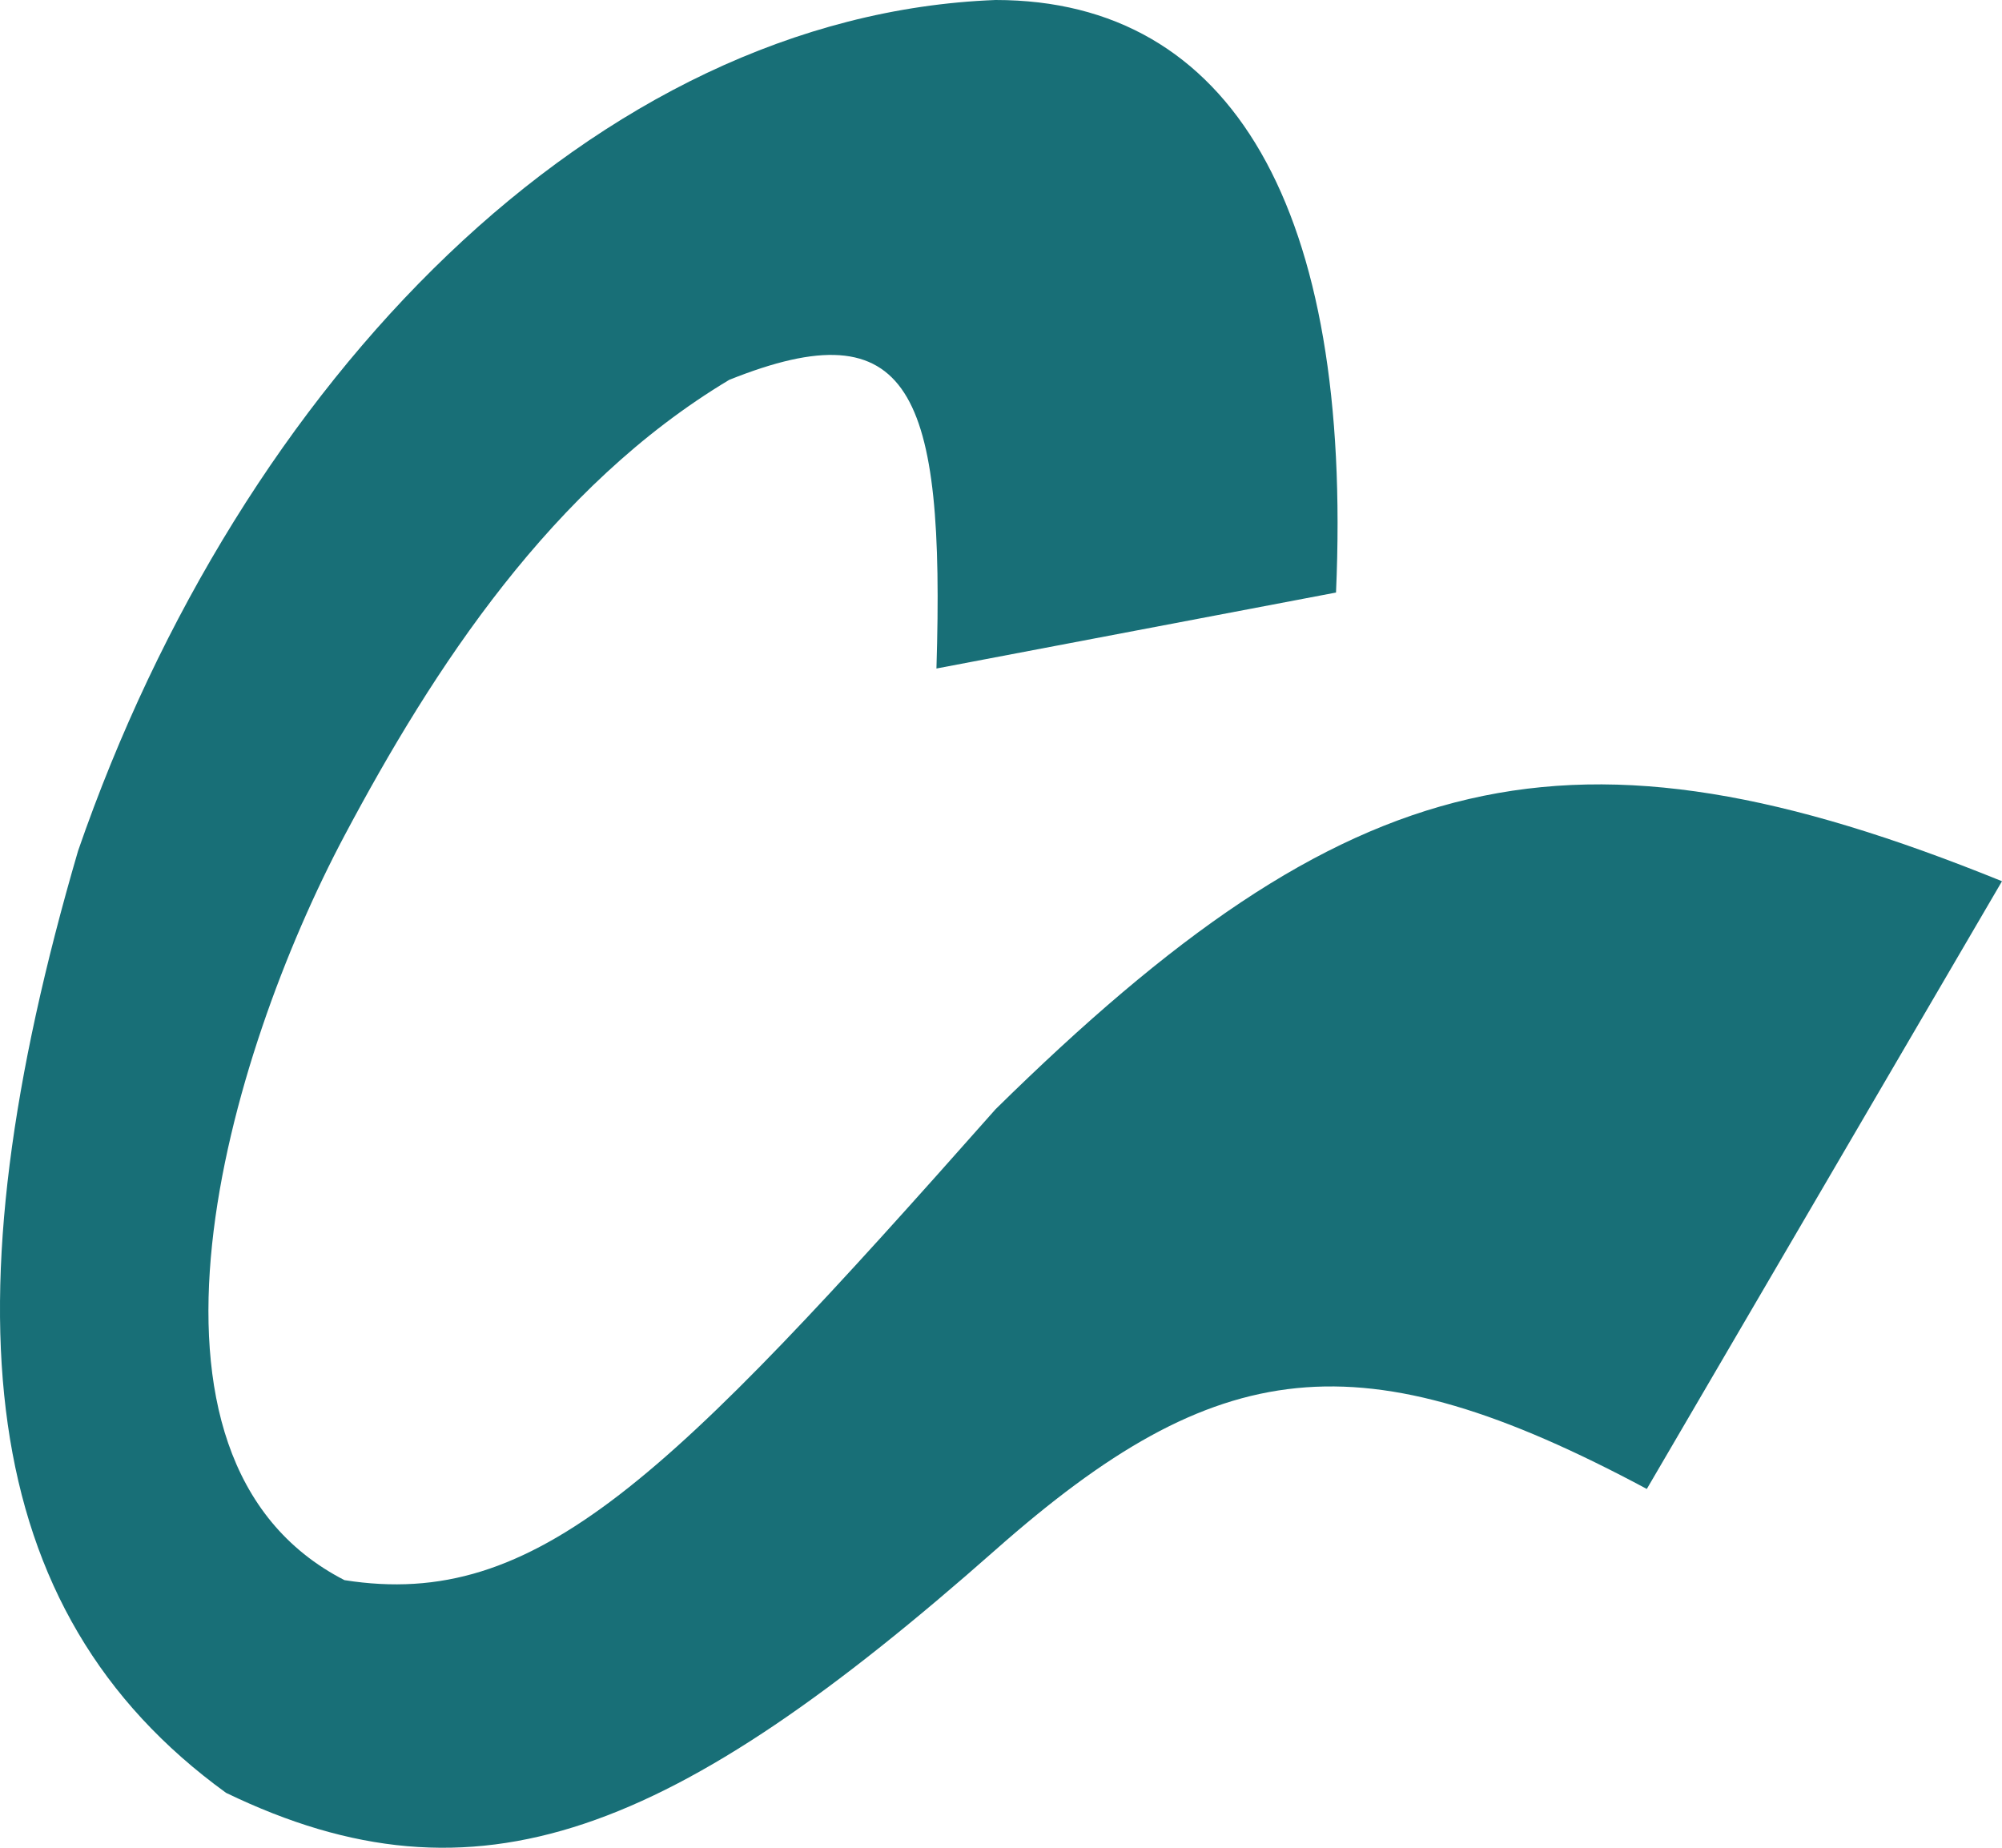
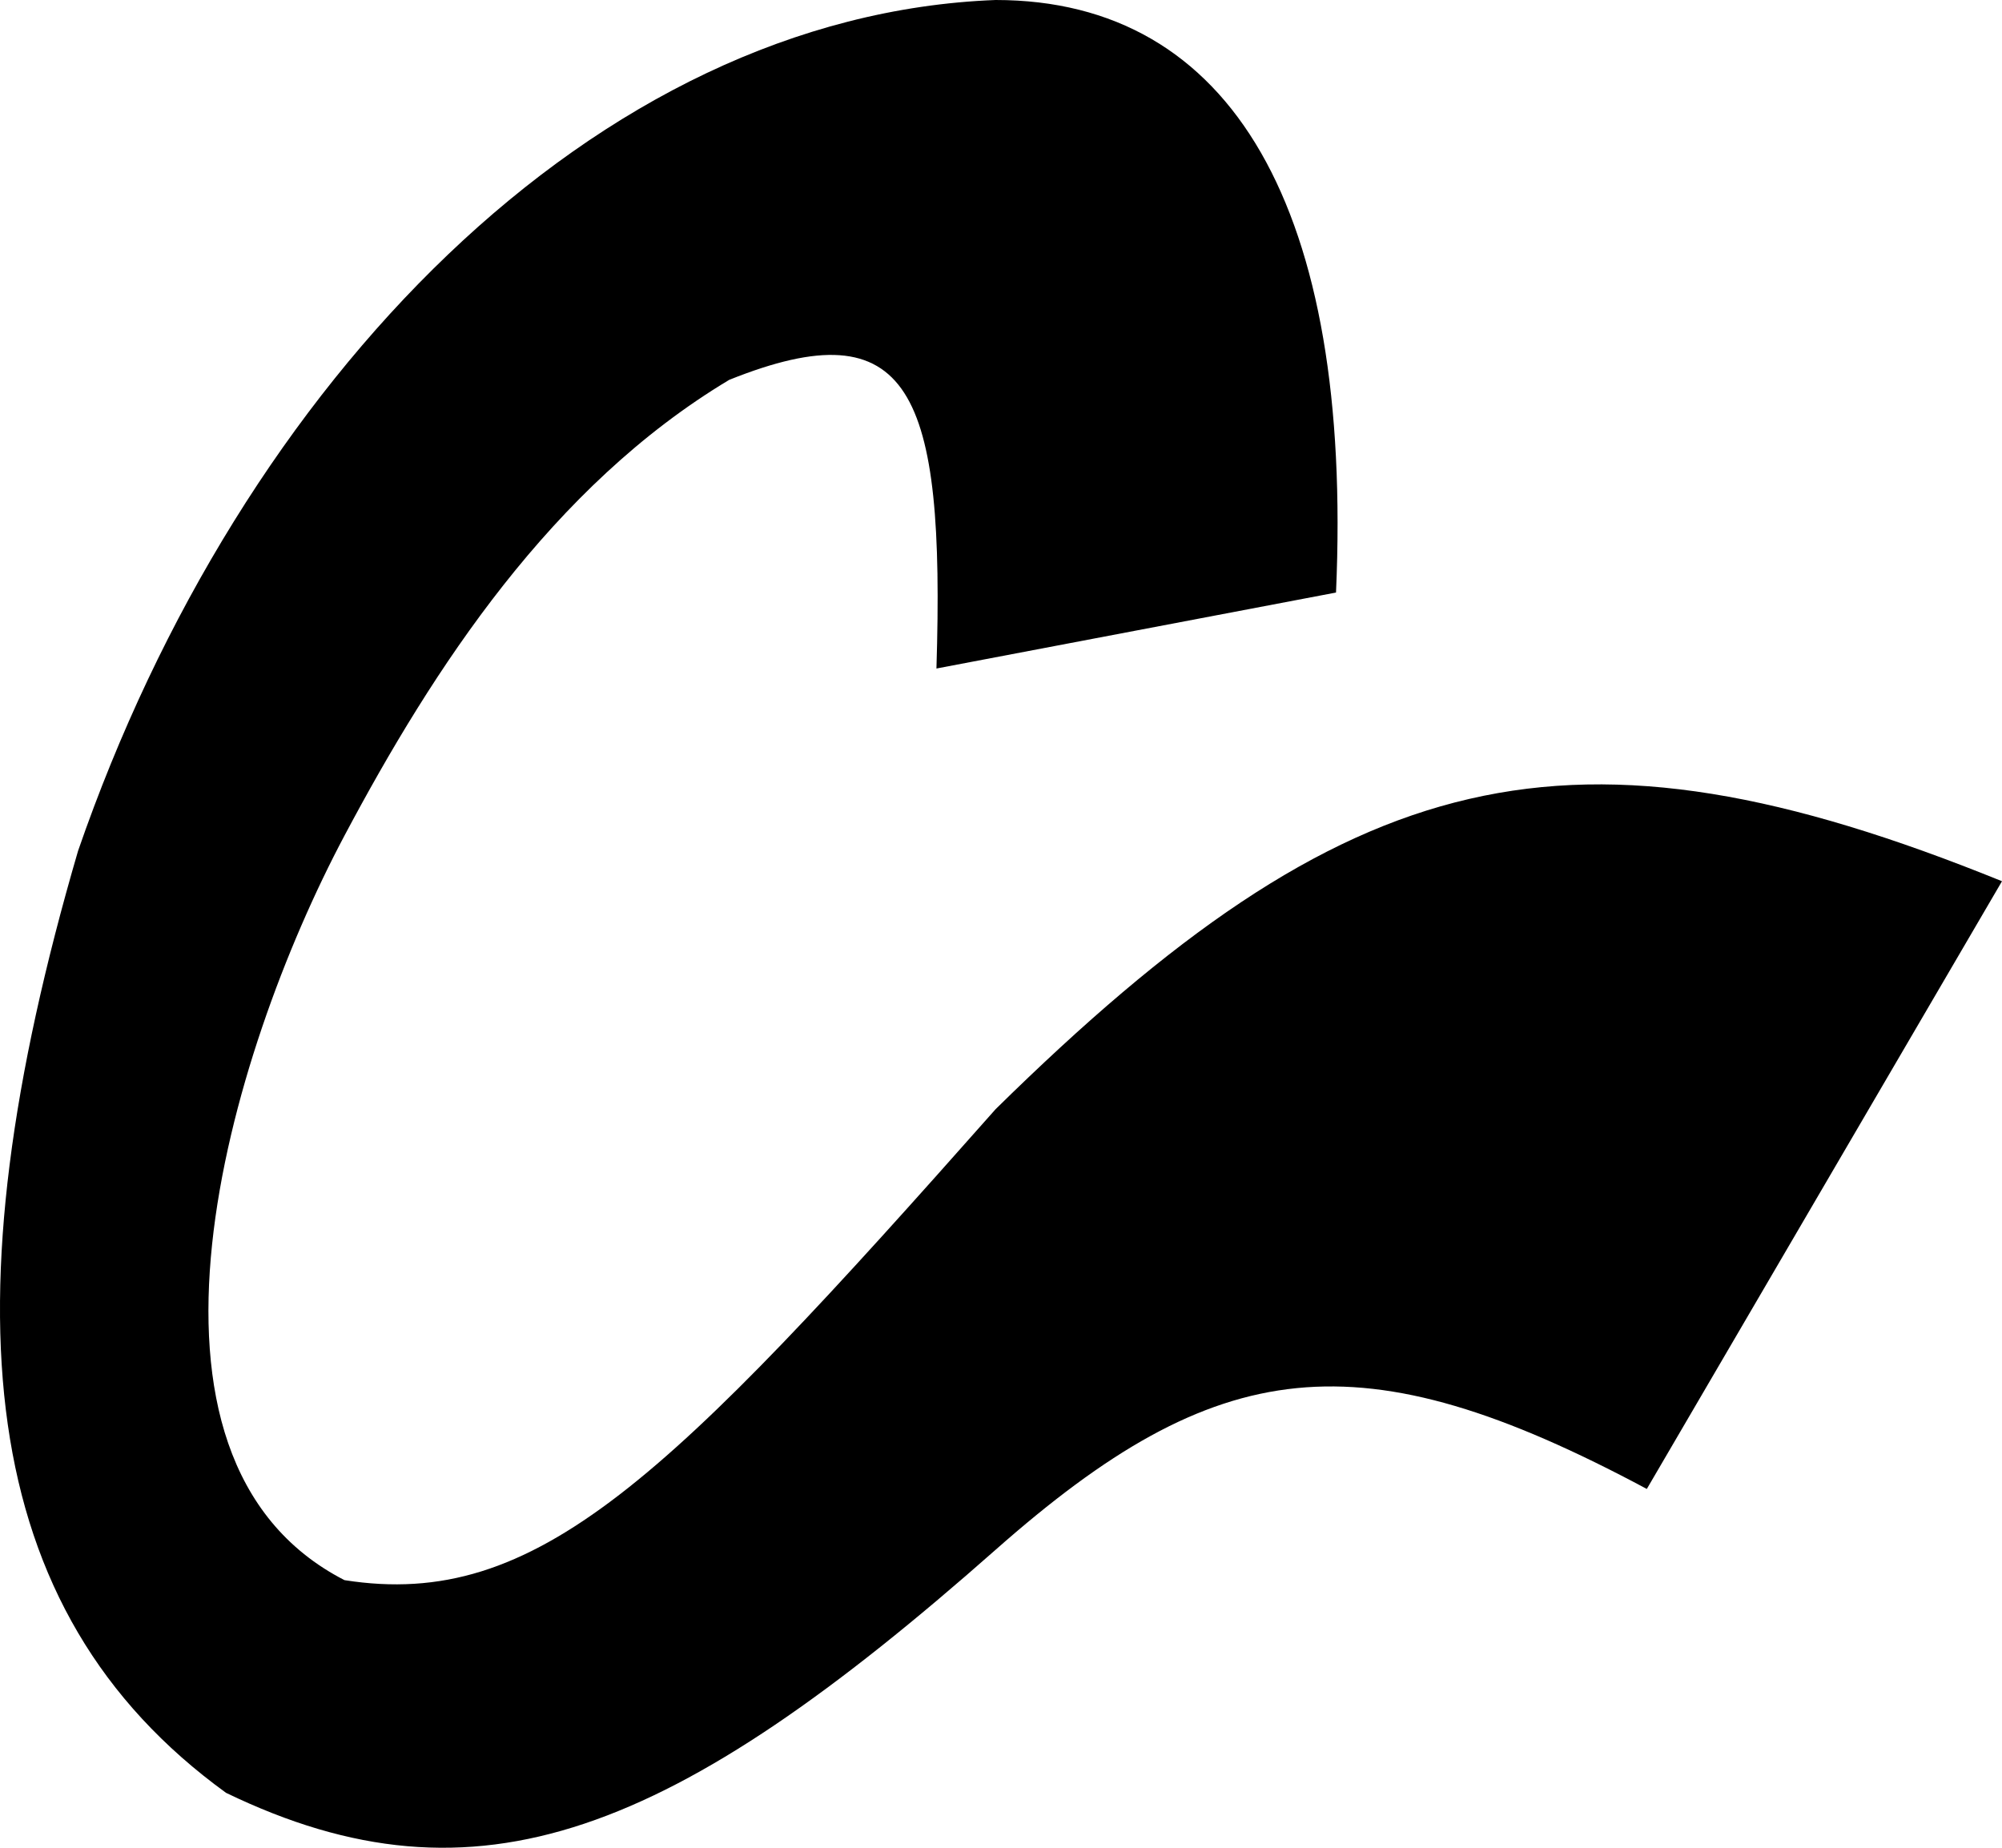
<svg xmlns="http://www.w3.org/2000/svg" width="65" height="60" viewBox="0 0 65 60" fill="none">
-   <path d="M2.535 27.628C7.82 12.334 19.352 0.493 32.326 0C40.014 0 43.925 6.807 43.377 19.241L30.404 21.708C30.681 12.706 29.581 9.967 23.677 12.334C17.911 15.788 14.067 21.708 11.184 27.135C7.411 34.239 3.496 47.363 11.184 51.31C17.43 52.296 21.69 48.029 32.326 36.016C43.802 24.727 50.949 22.913 65 28.615L53.468 48.349C44.133 43.353 39.536 43.956 32.326 50.323C21.863 59.57 15.508 62.164 7.34 58.217C-0.829 52.296 -1.79 42.429 2.535 27.628Z" fill="#186F77" />
+   <path d="M2.535 27.628C7.82 12.334 19.352 0.493 32.326 0C40.014 0 43.925 6.807 43.377 19.241L30.404 21.708C30.681 12.706 29.581 9.967 23.677 12.334C17.911 15.788 14.067 21.708 11.184 27.135C7.411 34.239 3.496 47.363 11.184 51.31C17.43 52.296 21.69 48.029 32.326 36.016C43.802 24.727 50.949 22.913 65 28.615L53.468 48.349C44.133 43.353 39.536 43.956 32.326 50.323C21.863 59.57 15.508 62.164 7.34 58.217C-0.829 52.296 -1.79 42.429 2.535 27.628Z" fill="#000000" />
</svg>
